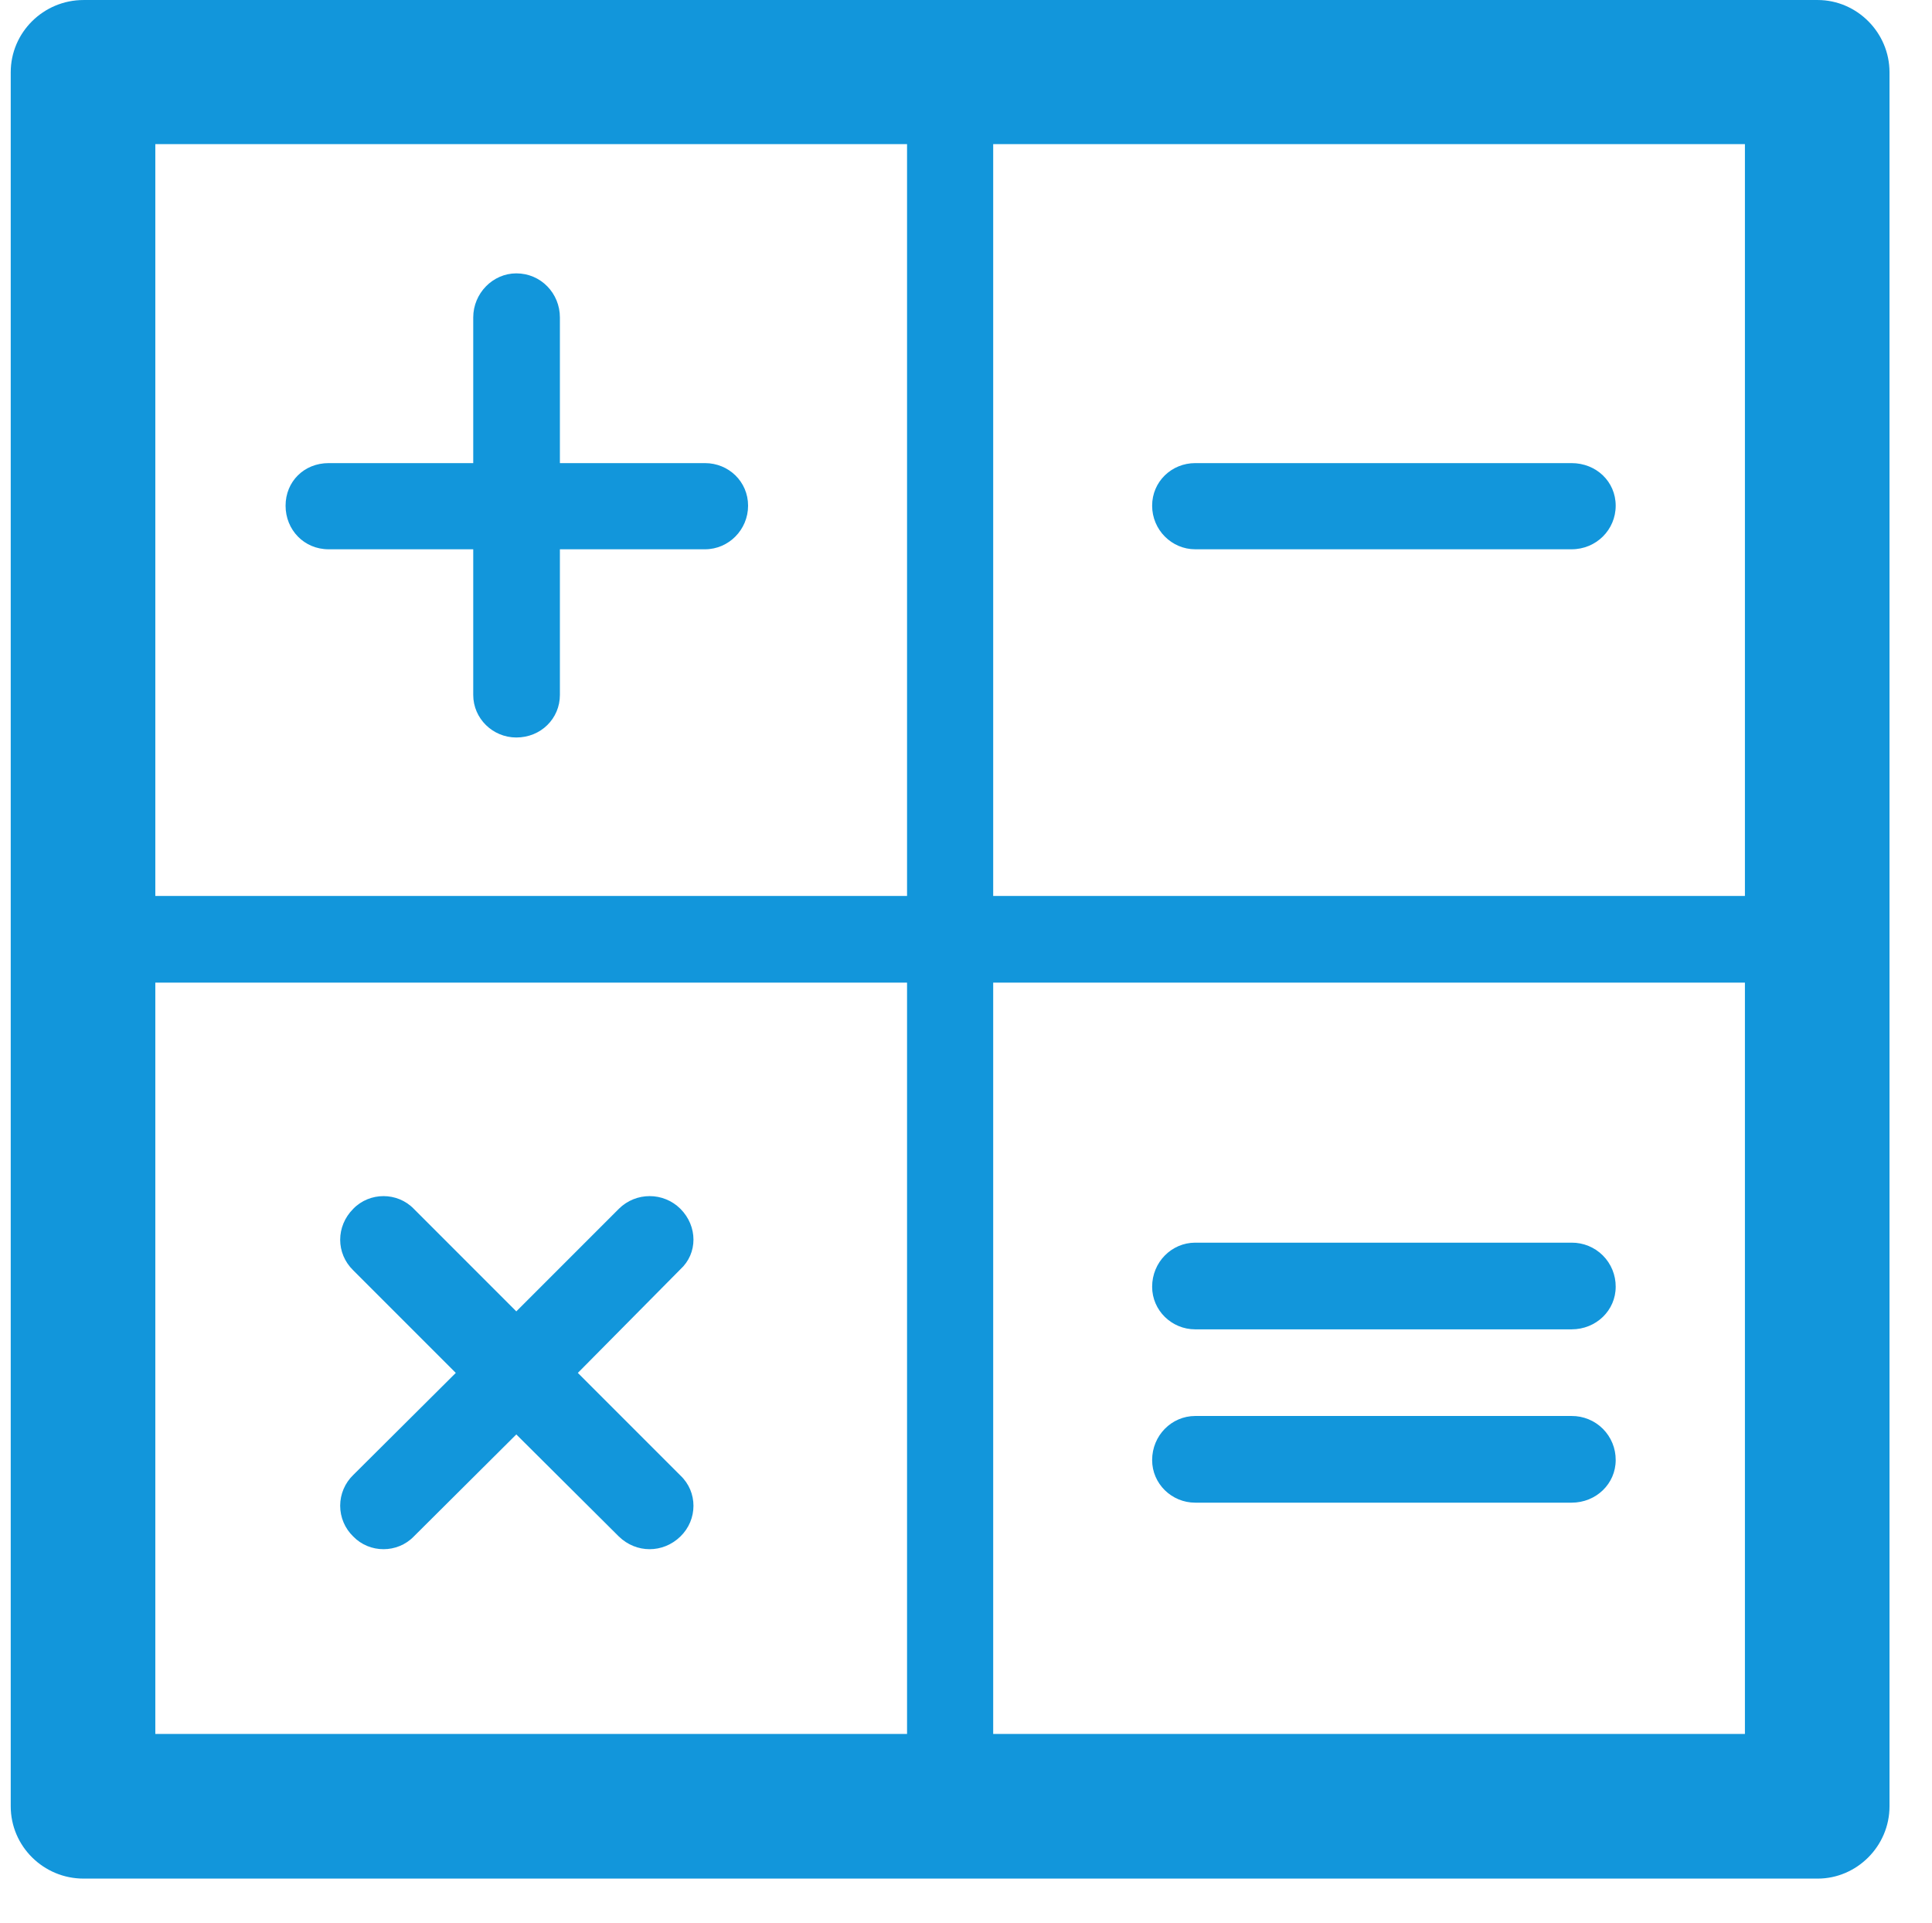
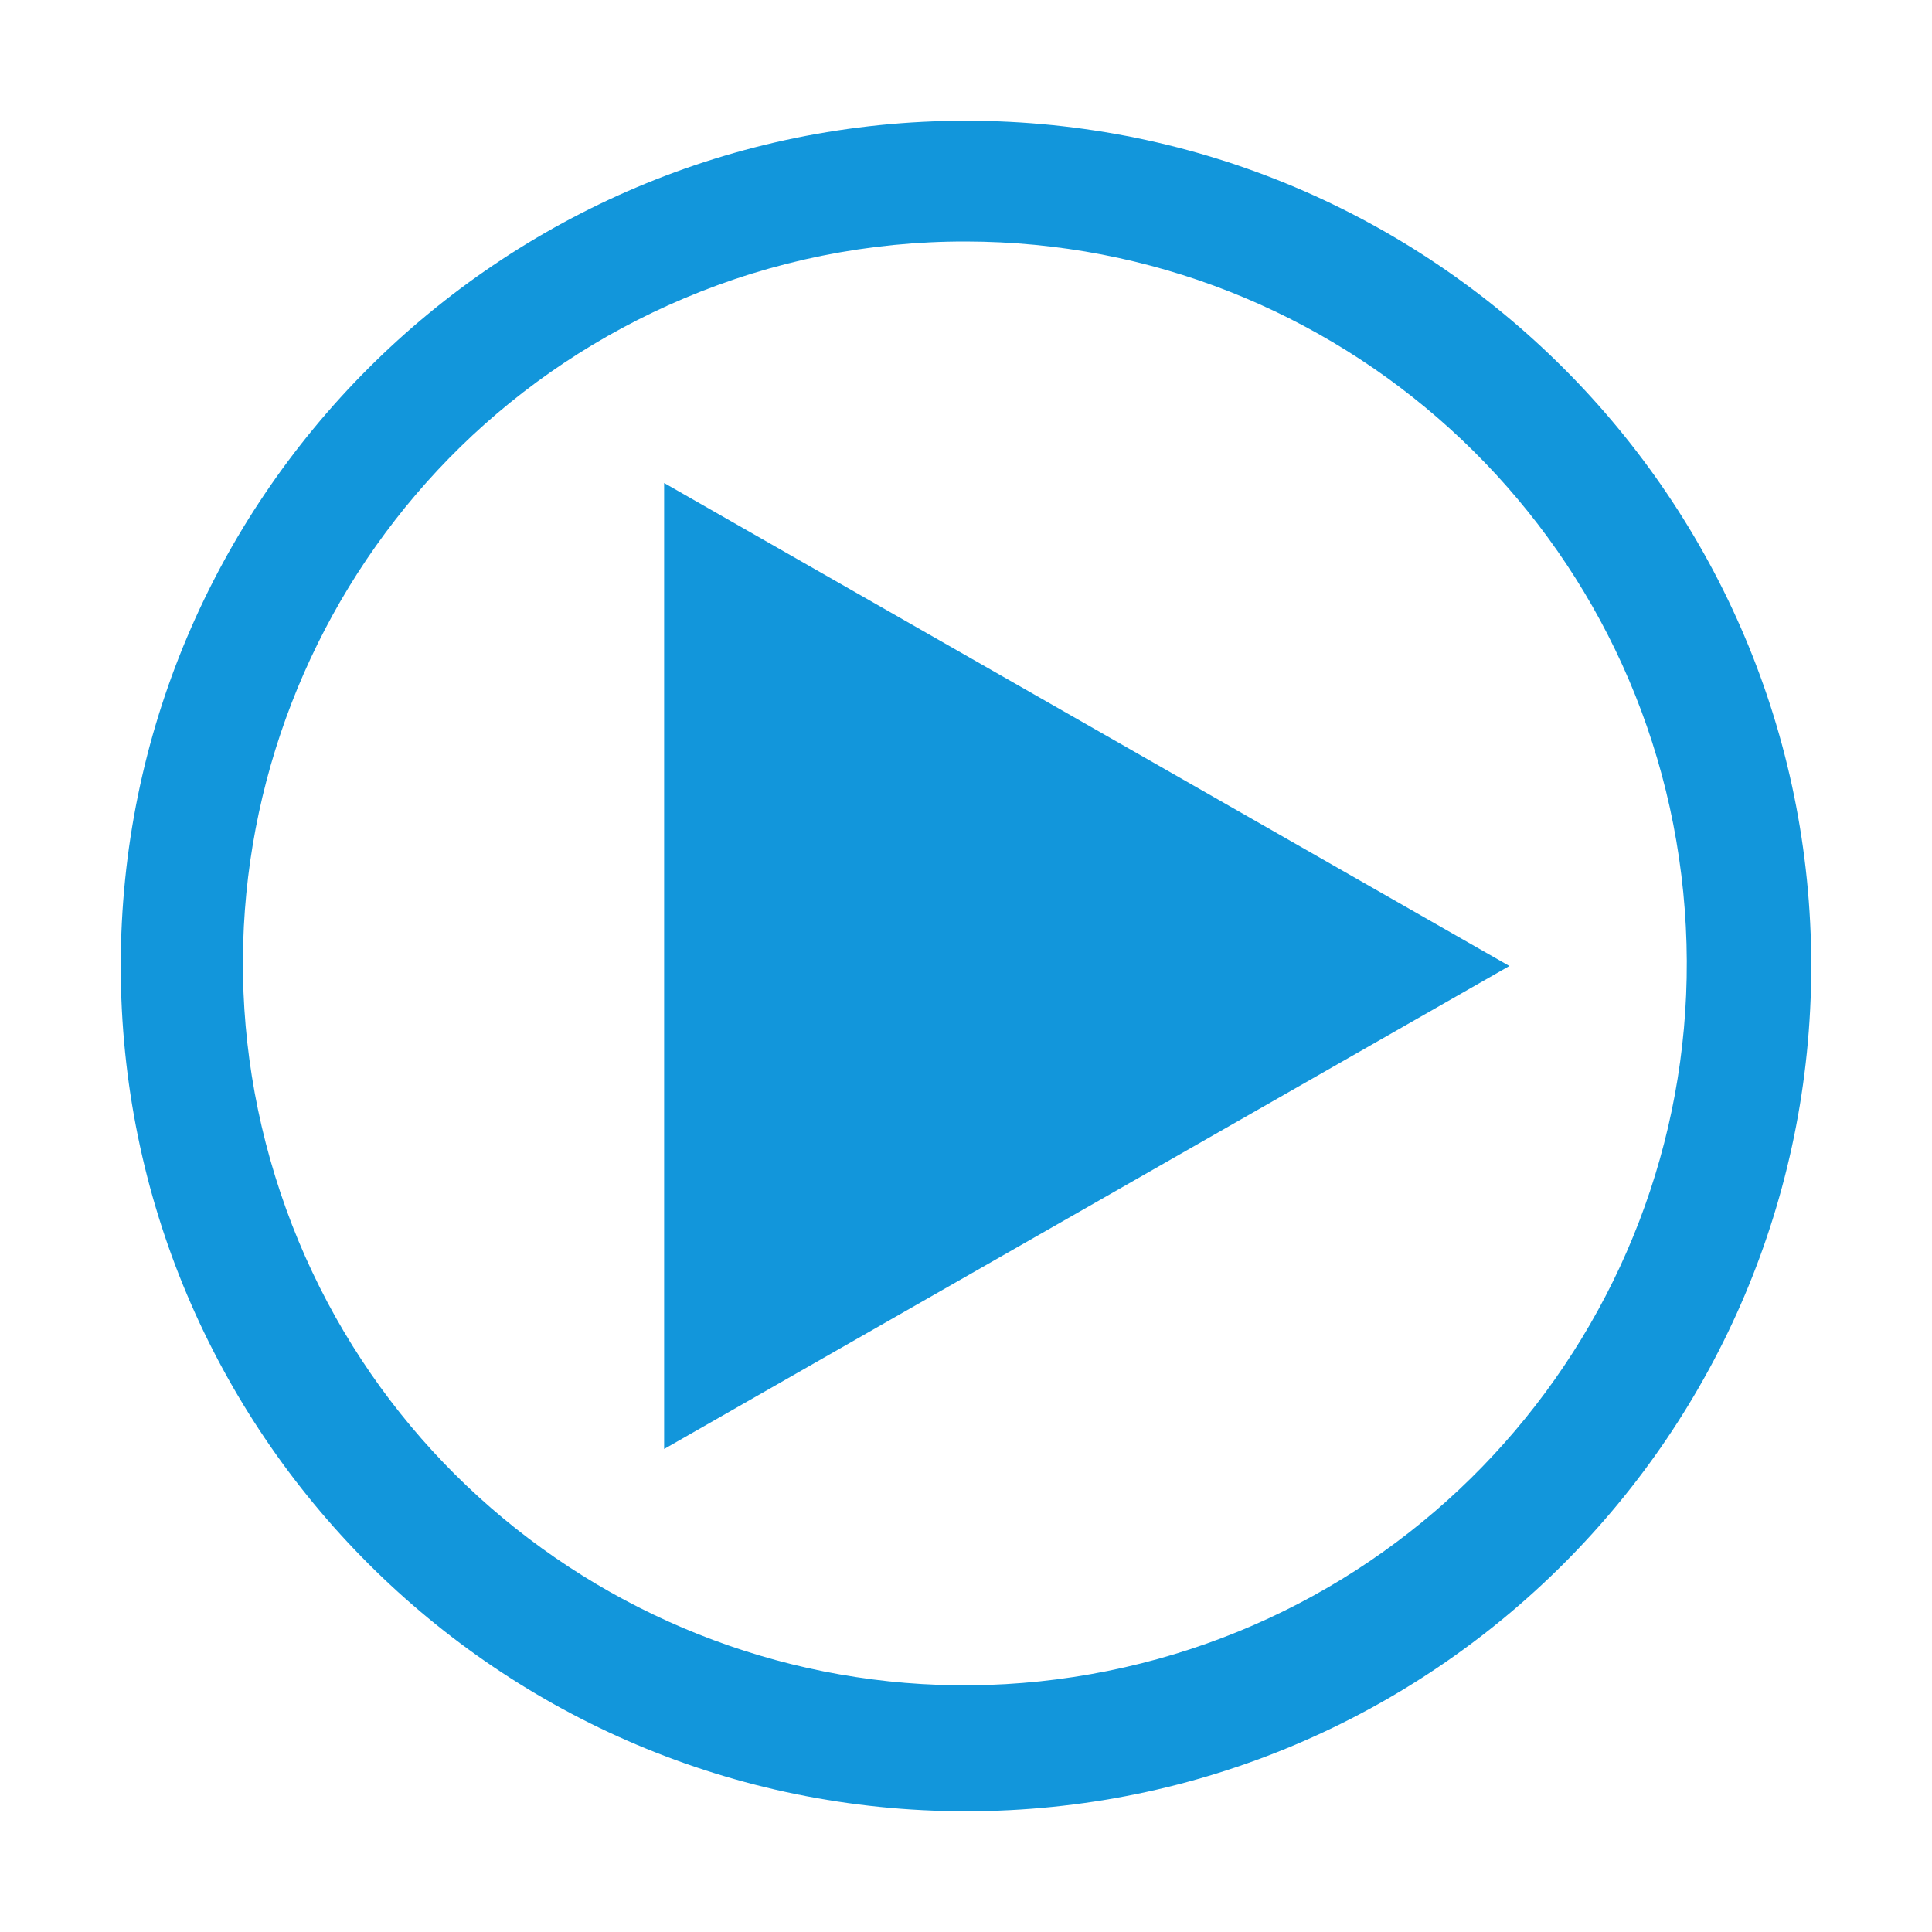
- <svg xmlns="http://www.w3.org/2000/svg" t="1780753386776" class="icon" viewBox="0 0 1029 1024" version="1.1" p-id="13908" width="257.25" height="256">
-   <path d="M44.49 0.01h923.643c20.754 0 38.235 17.201 38.235 38.506v923.383c0 21.304-17.482 38.516-38.235 38.516H44.49c-21.304 0-38.776-17.211-38.776-38.516V38.526C5.704 17.221 23.185 0.01 44.49 0.01z m484.492 76.751V477.137h400.376V76.761H528.981z m0 446.527v400.096h400.376V523.287H528.981z m-45.88 400.096V523.287H82.725v400.096h400.376z m0-446.246V76.761H82.725V477.137h400.376zM329.609 643.727l-54.616 54.626-54.616-54.626c-8.746-9.006-23.486-9.006-32.231 0-9.286 9.286-9.286 23.756 0 32.772l54.616 54.616-54.616 54.356a22.755 22.755 0 0 0 0 32.772c8.746 9.006 23.486 9.006 32.231 0l54.616-54.356 54.616 54.356c9.286 9.006 23.486 9.006 32.772 0 9.286-9.016 9.286-23.766 0-32.502l-54.616-54.626 54.616-55.167c9.286-8.476 9.286-22.945 0-32.231a23.265 23.265 0 0 0-32.772 0.01z m-77.562-474.665v77.562h-77.011c-13.109 0-22.935 9.837-22.935 22.675s9.827 23.215 22.935 23.215h77.011v77.562c0 12.558 10.387 22.665 22.945 22.665 13.109 0 23.215-10.107 23.215-22.665V292.514h77.291c12.558 0 22.935-10.377 22.935-23.215s-10.377-22.675-22.935-22.675h-77.291v-77.562c0-12.839-10.107-23.486-23.215-23.486-12.558 0-22.945 10.657-22.945 23.486z m584.988 584.998H636.583c-12.568 0-22.945 10.377-22.945 23.486 0 12.568 10.377 22.675 22.945 22.675h200.453c13.119 0 23.496-10.107 23.496-22.675a23.315 23.315 0 0 0-23.496-23.486z m0-92.301H636.583c-12.568 0-22.945 10.377-22.945 23.486 0 12.568 10.377 22.675 22.945 22.675h200.453c13.119 0 23.496-10.107 23.496-22.675a23.315 23.315 0 0 0-23.496-23.486z m0-415.136H636.583c-12.568 0-22.945 9.837-22.945 22.675s10.377 23.215 22.945 23.215h200.453c13.119 0 23.496-10.377 23.496-23.215s-10.377-22.675-23.496-22.675z" fill="#1296db" p-id="13909" />
+ <svg xmlns="http://www.w3.org/2000/svg" t="1780843575870" class="icon" viewBox="0 0 1024 1024" version="1.1" p-id="7739" width="256" height="256">
+   <path d="M512 128a382.6 382.6 0 1 1-149.45 30.15A381.54 381.54 0 0 1 512 128m0-64C264.58 64 64 264.58 64 512s200.58 448 448 448 448-200.58 448-448S759.42 64 512 64z" p-id="7740" fill="#1296db" />
+   <path d="M352 256v512l448-256-448-256z" p-id="7741" fill="#1296db" />
</svg>
